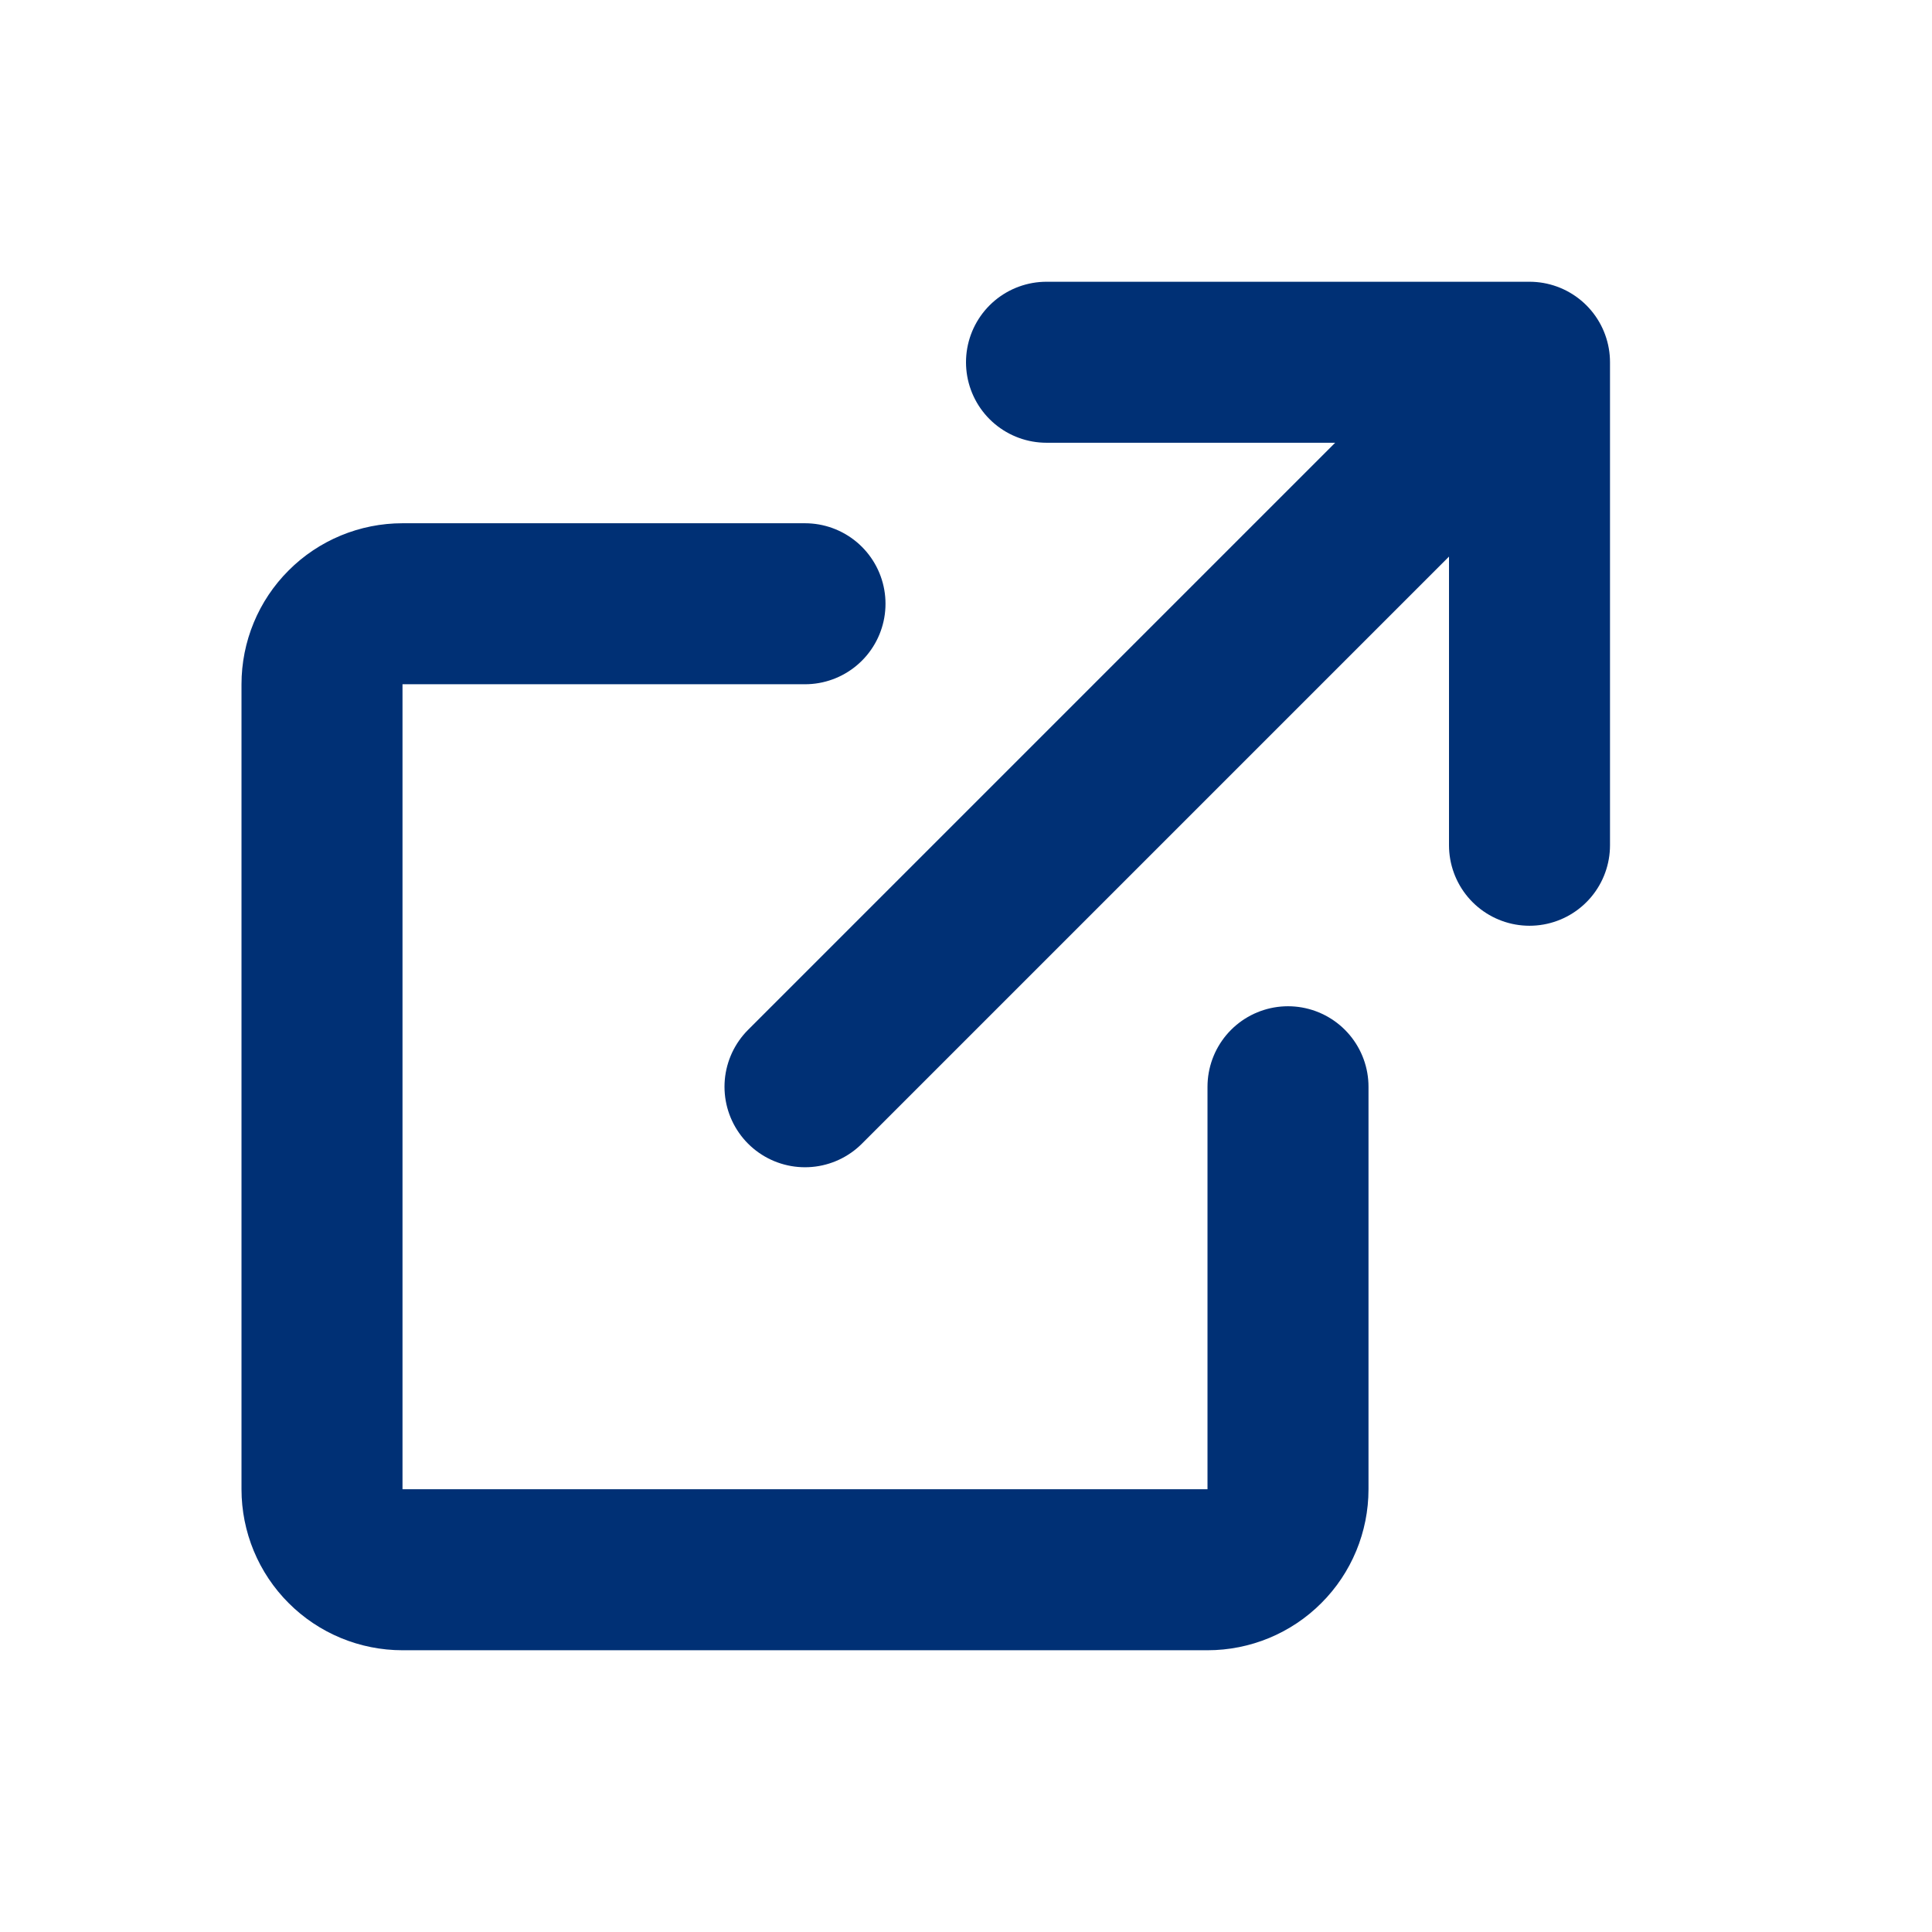
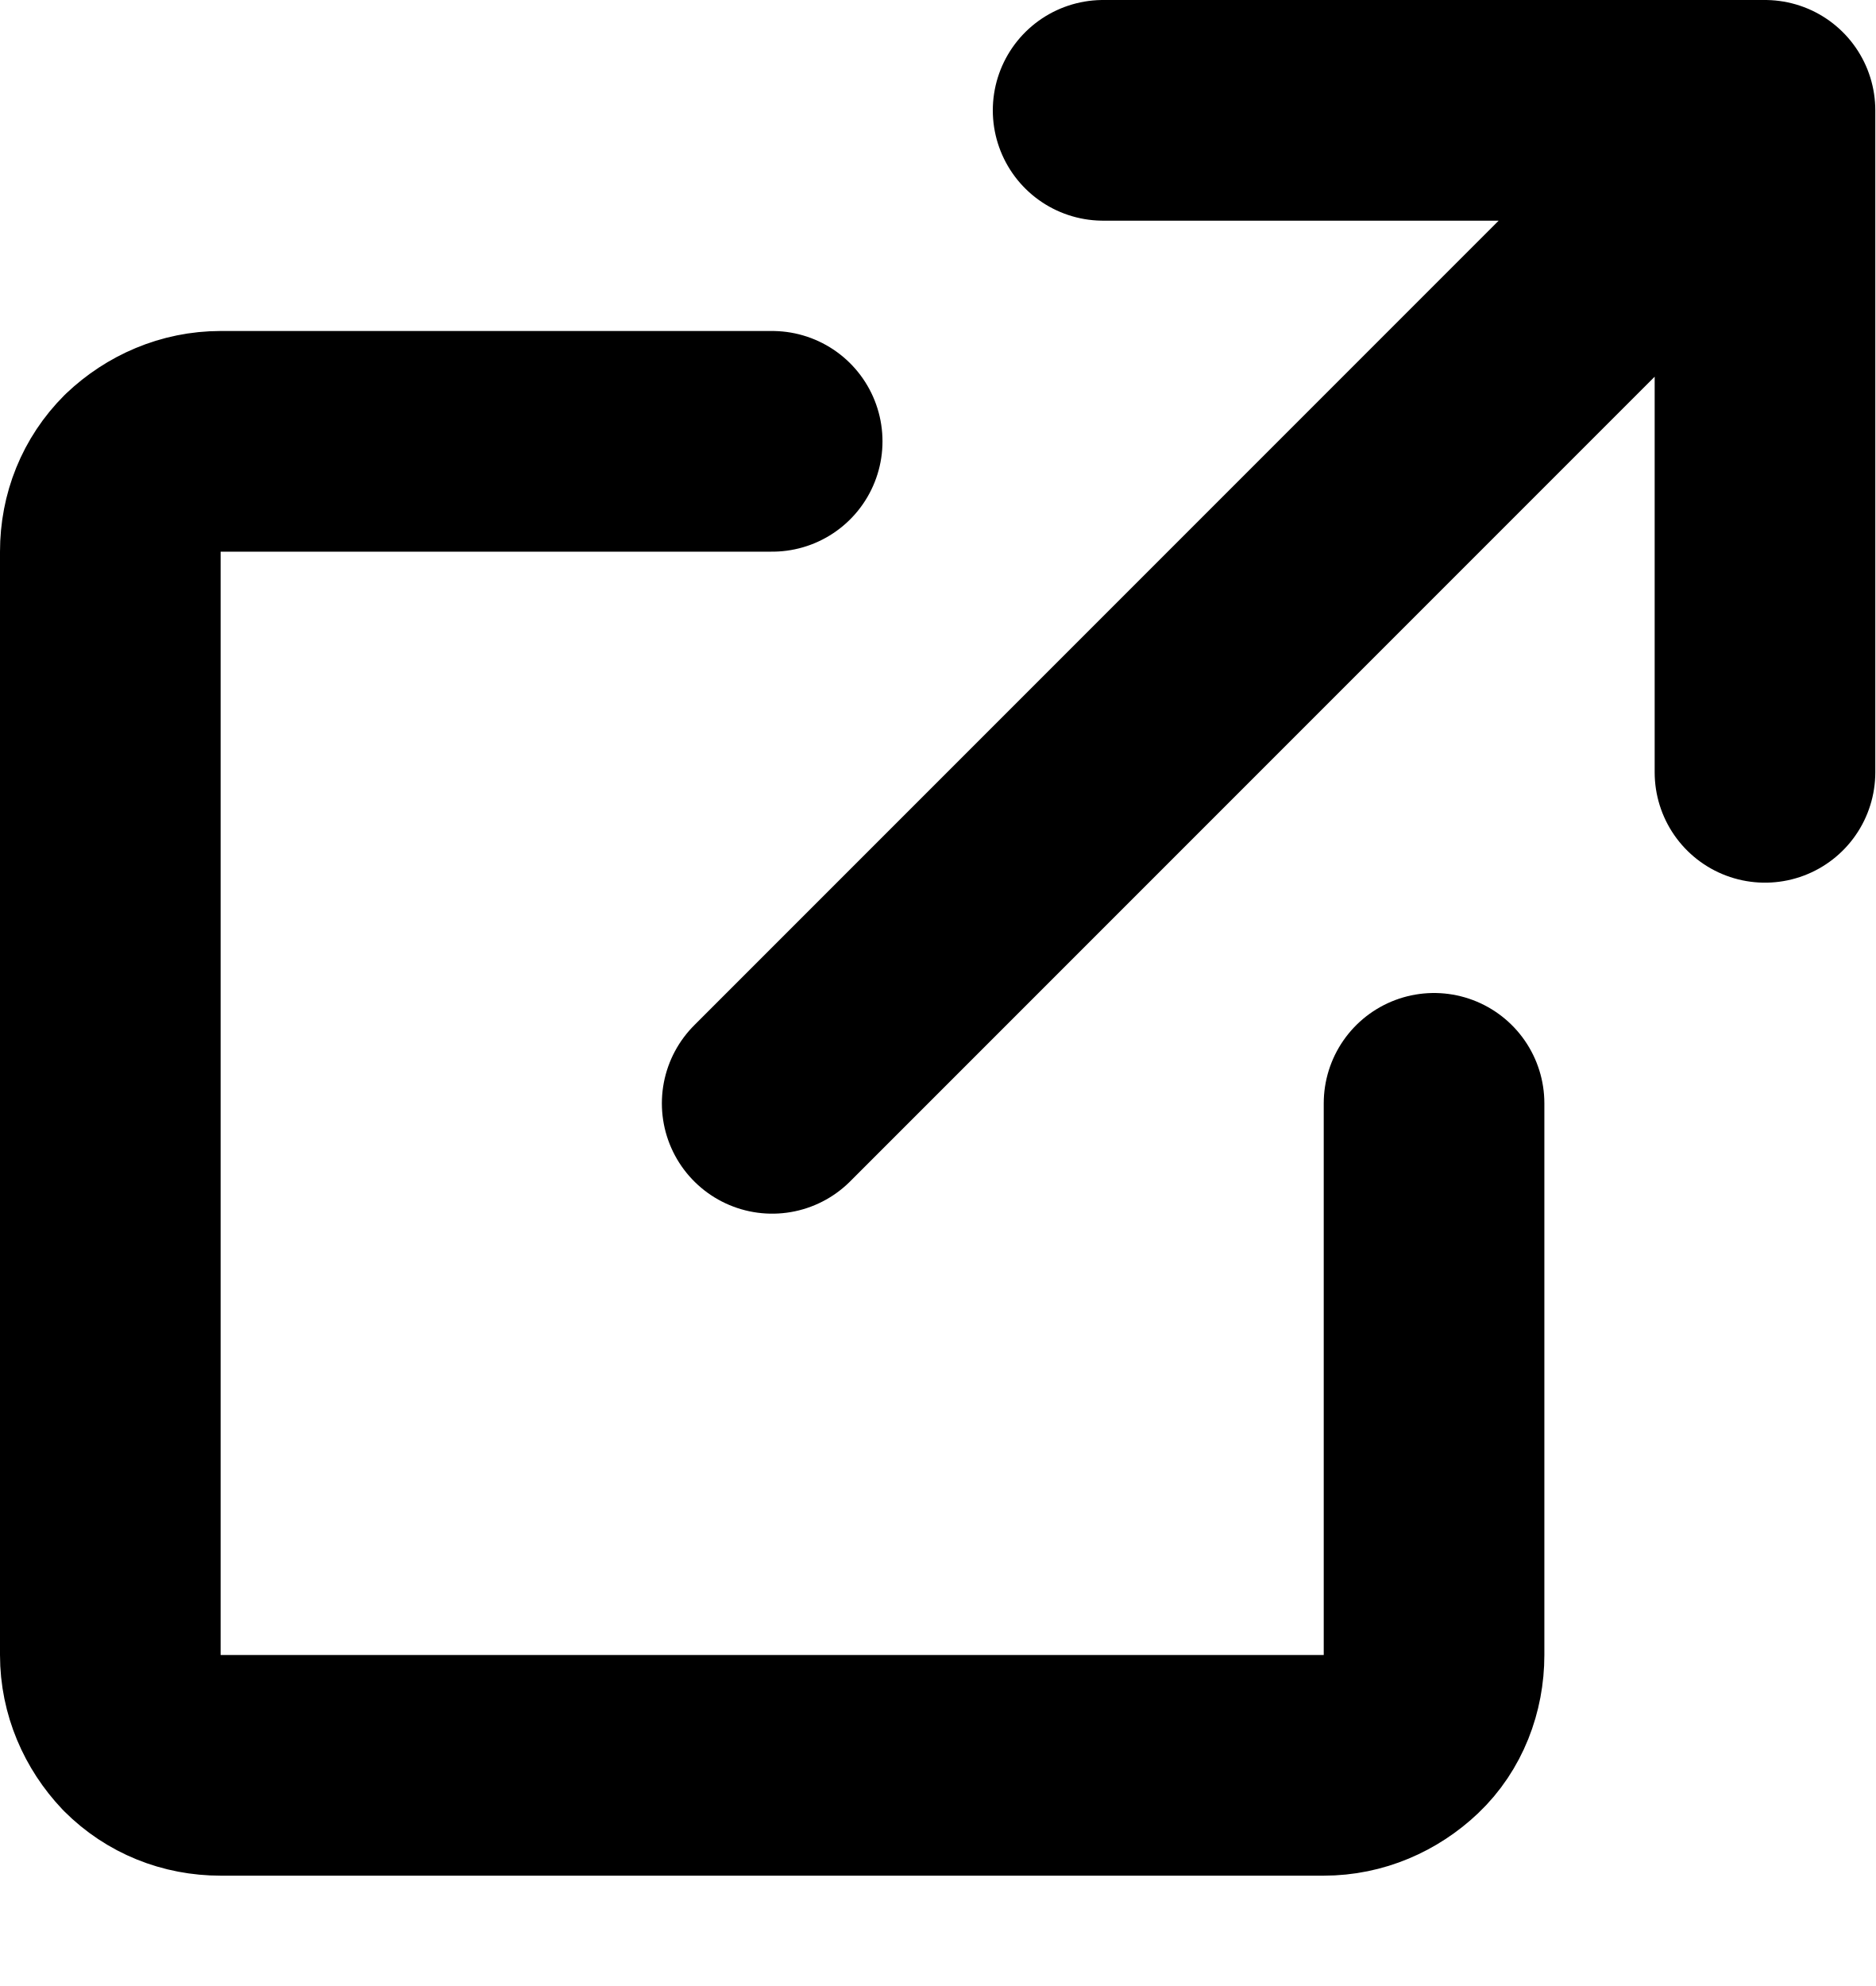
- <svg xmlns="http://www.w3.org/2000/svg" width="24" height="24" viewBox="0 0 24 24" fill="none">
-   <path d="M10 7.5H5C4.735 7.5 4.48 7.605 4.293 7.793C4.105 7.98 4 8.235 4 8.5V18.5C4 18.765 4.105 19.02 4.293 19.207C4.48 19.395 4.735 19.5 5 19.5H15C15.265 19.5 15.52 19.395 15.707 19.207C15.895 19.02 16 18.765 16 18.5V13.5M10 13.5L17.5 6M13 4.5H19V10.5" stroke="#003075" stroke-width="2" stroke-linecap="round" stroke-linejoin="round" />
+ <svg xmlns="http://www.w3.org/2000/svg" width="17" height="18" viewBox="0 0 17 18" fill="none" stroke="currentColor">
+   <path d="m7,4H2c-.27,0-.52.11-.71.29-.19.19-.29.44-.29.71v10c0,.27.11.52.29.71.19.19.44.29.71.29h10c.27,0,.52-.11.71-.29s.29-.44.29-.71v-5m-6,0l7.5-7.5m-4.5-1.5h6v6" fill="none" stroke-linecap="round" stroke-linejoin="round" stroke-width="2" />
</svg>
